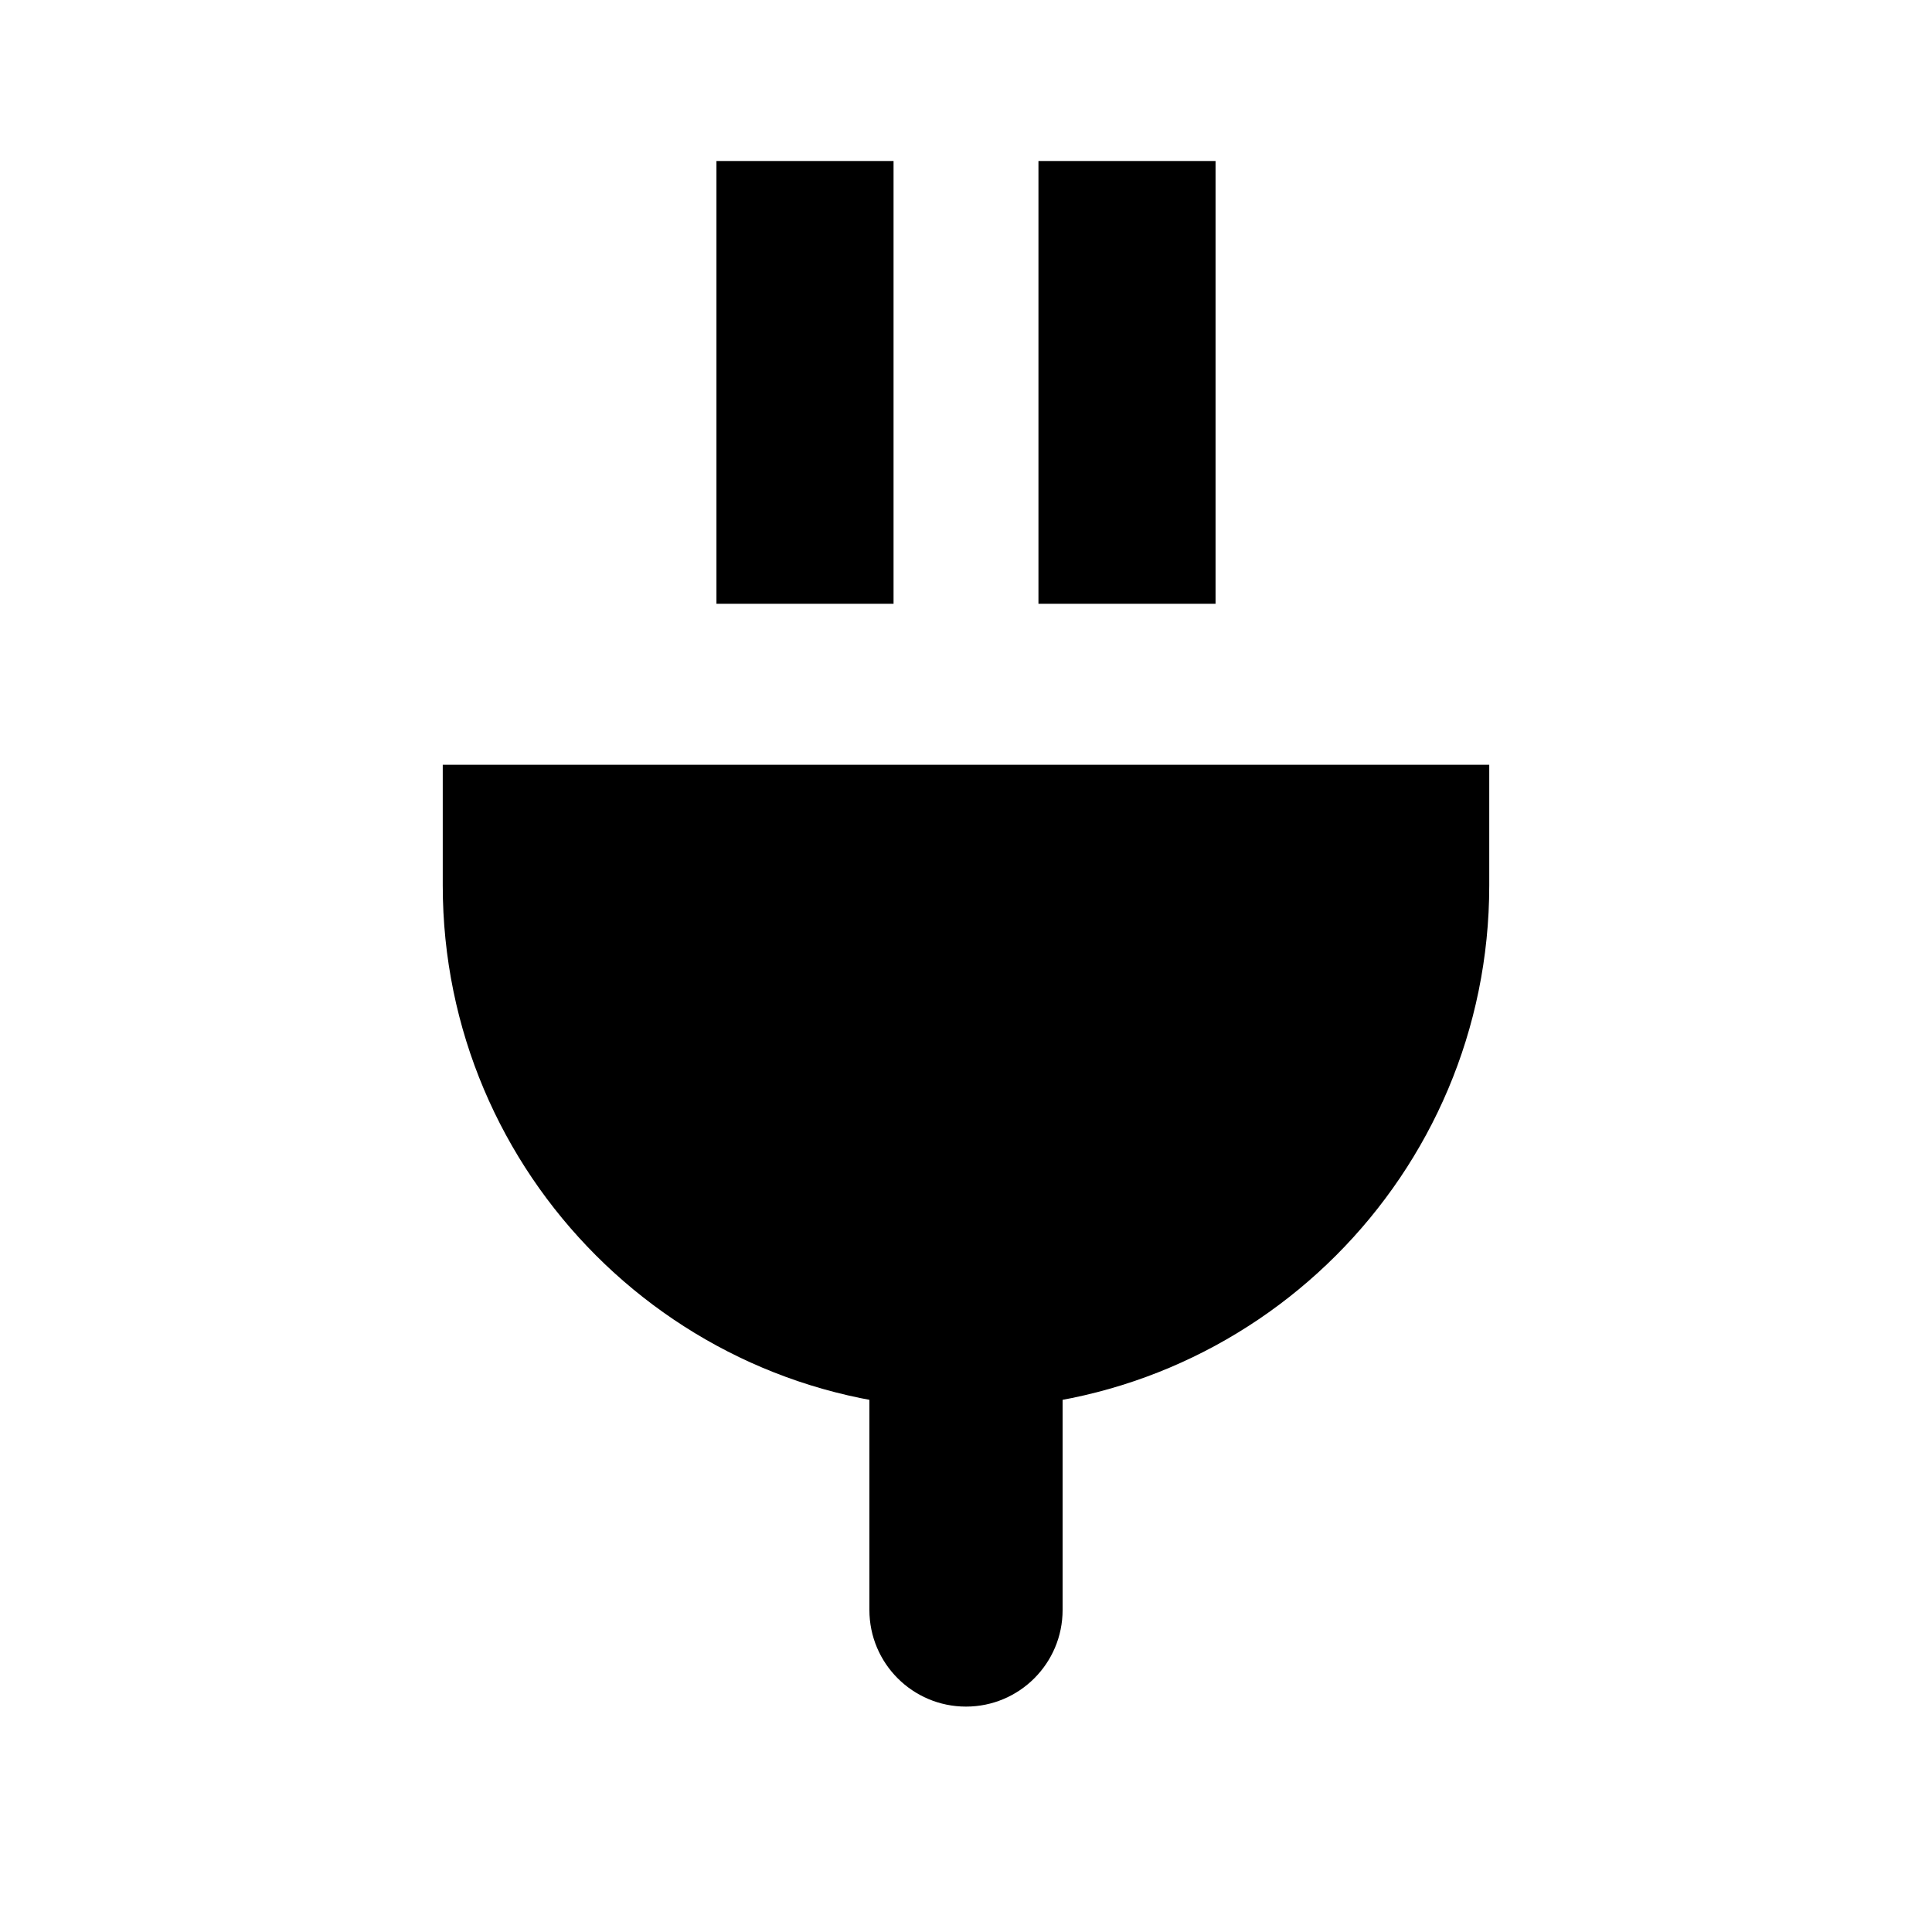
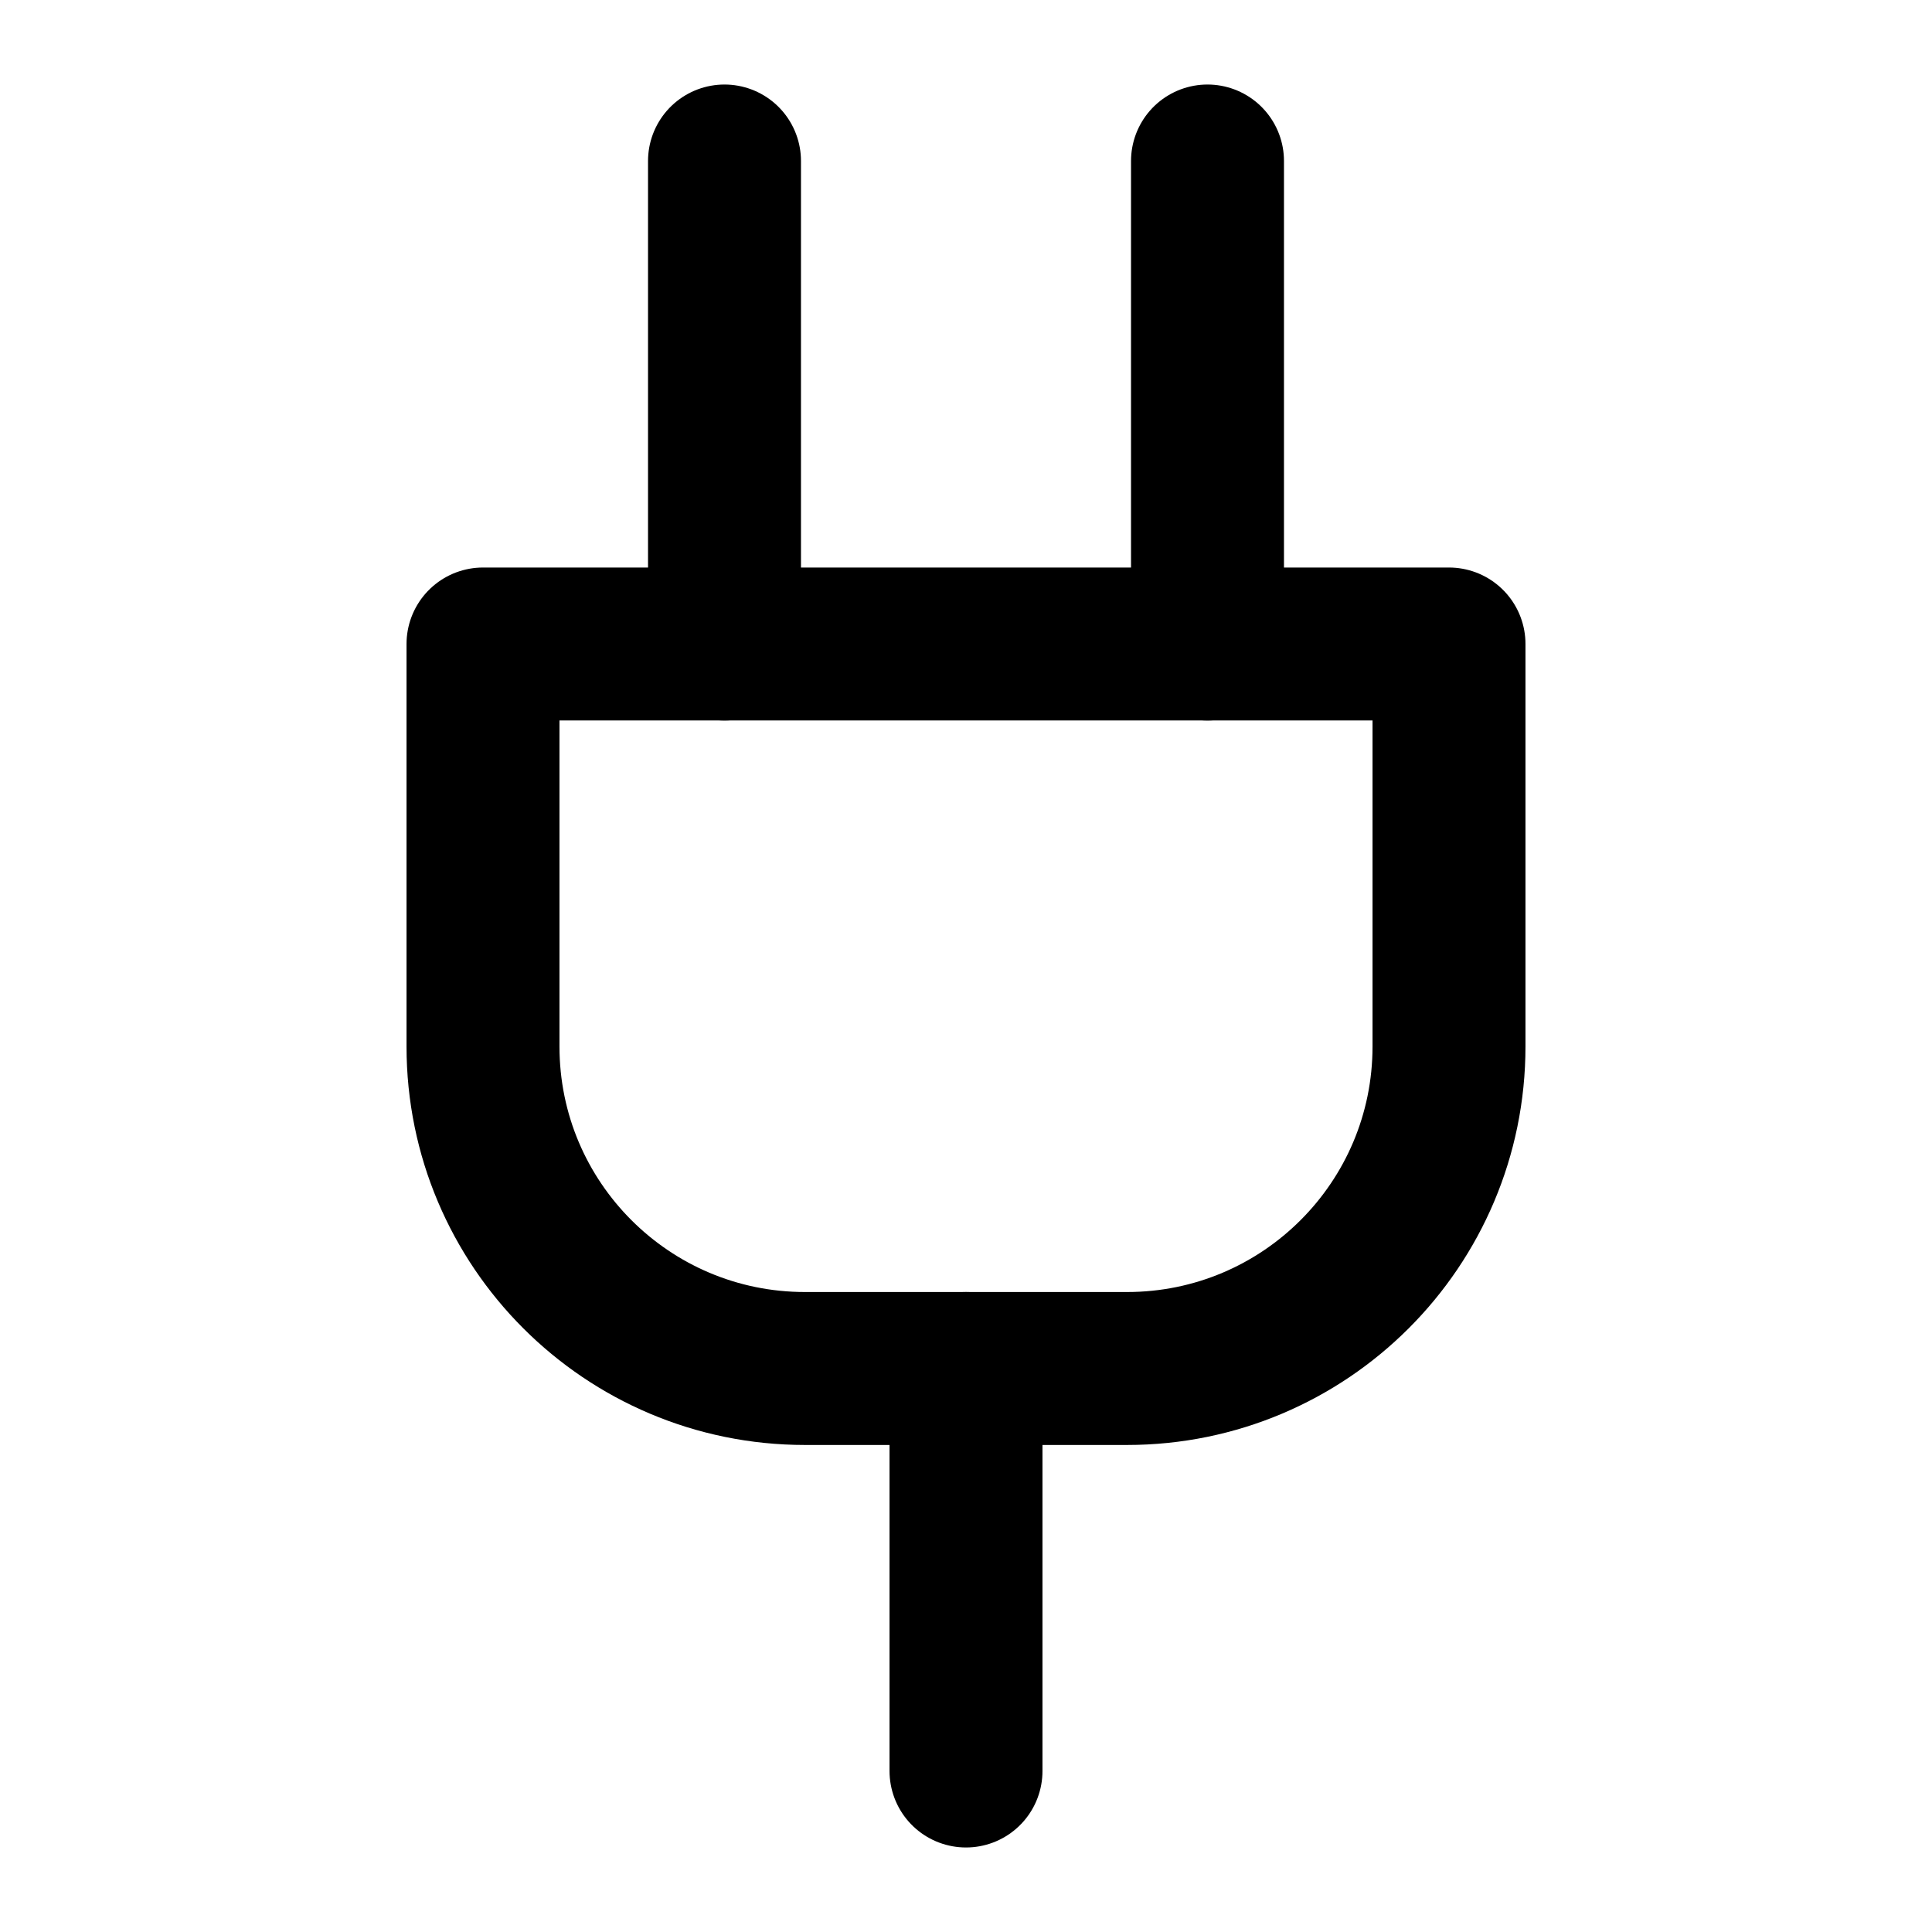
- <svg xmlns="http://www.w3.org/2000/svg" viewBox="0 0 24 24" width="24" height="24">
-   <path d="M8.9 2 H11.1 V7.5 H8.9 Z M12.9 2 H15.1 V7.5 H12.9 Z M5.5 9.5 H18.5 V11 A6.5 6.5 0 0 1 5.5 11 Z M10.8 16 H13.2 V20 A1.2 1.2 0 0 1 10.8 20 Z" />
+ <svg xmlns="http://www.w3.org/2000/svg" viewBox="0 0 24 24" fill="none" stroke="currentColor" stroke-width="1.9" stroke-linecap="round" stroke-linejoin="round">
+   <path d="M12 22v-5" />
+   <path d="M9 8V2" />
+   <path d="M15 8V2" />
+   <path d="M18 8v5a4 4 0 0 1-4 4h-4a4 4 0 0 1-4-4V8Z" />
</svg>
